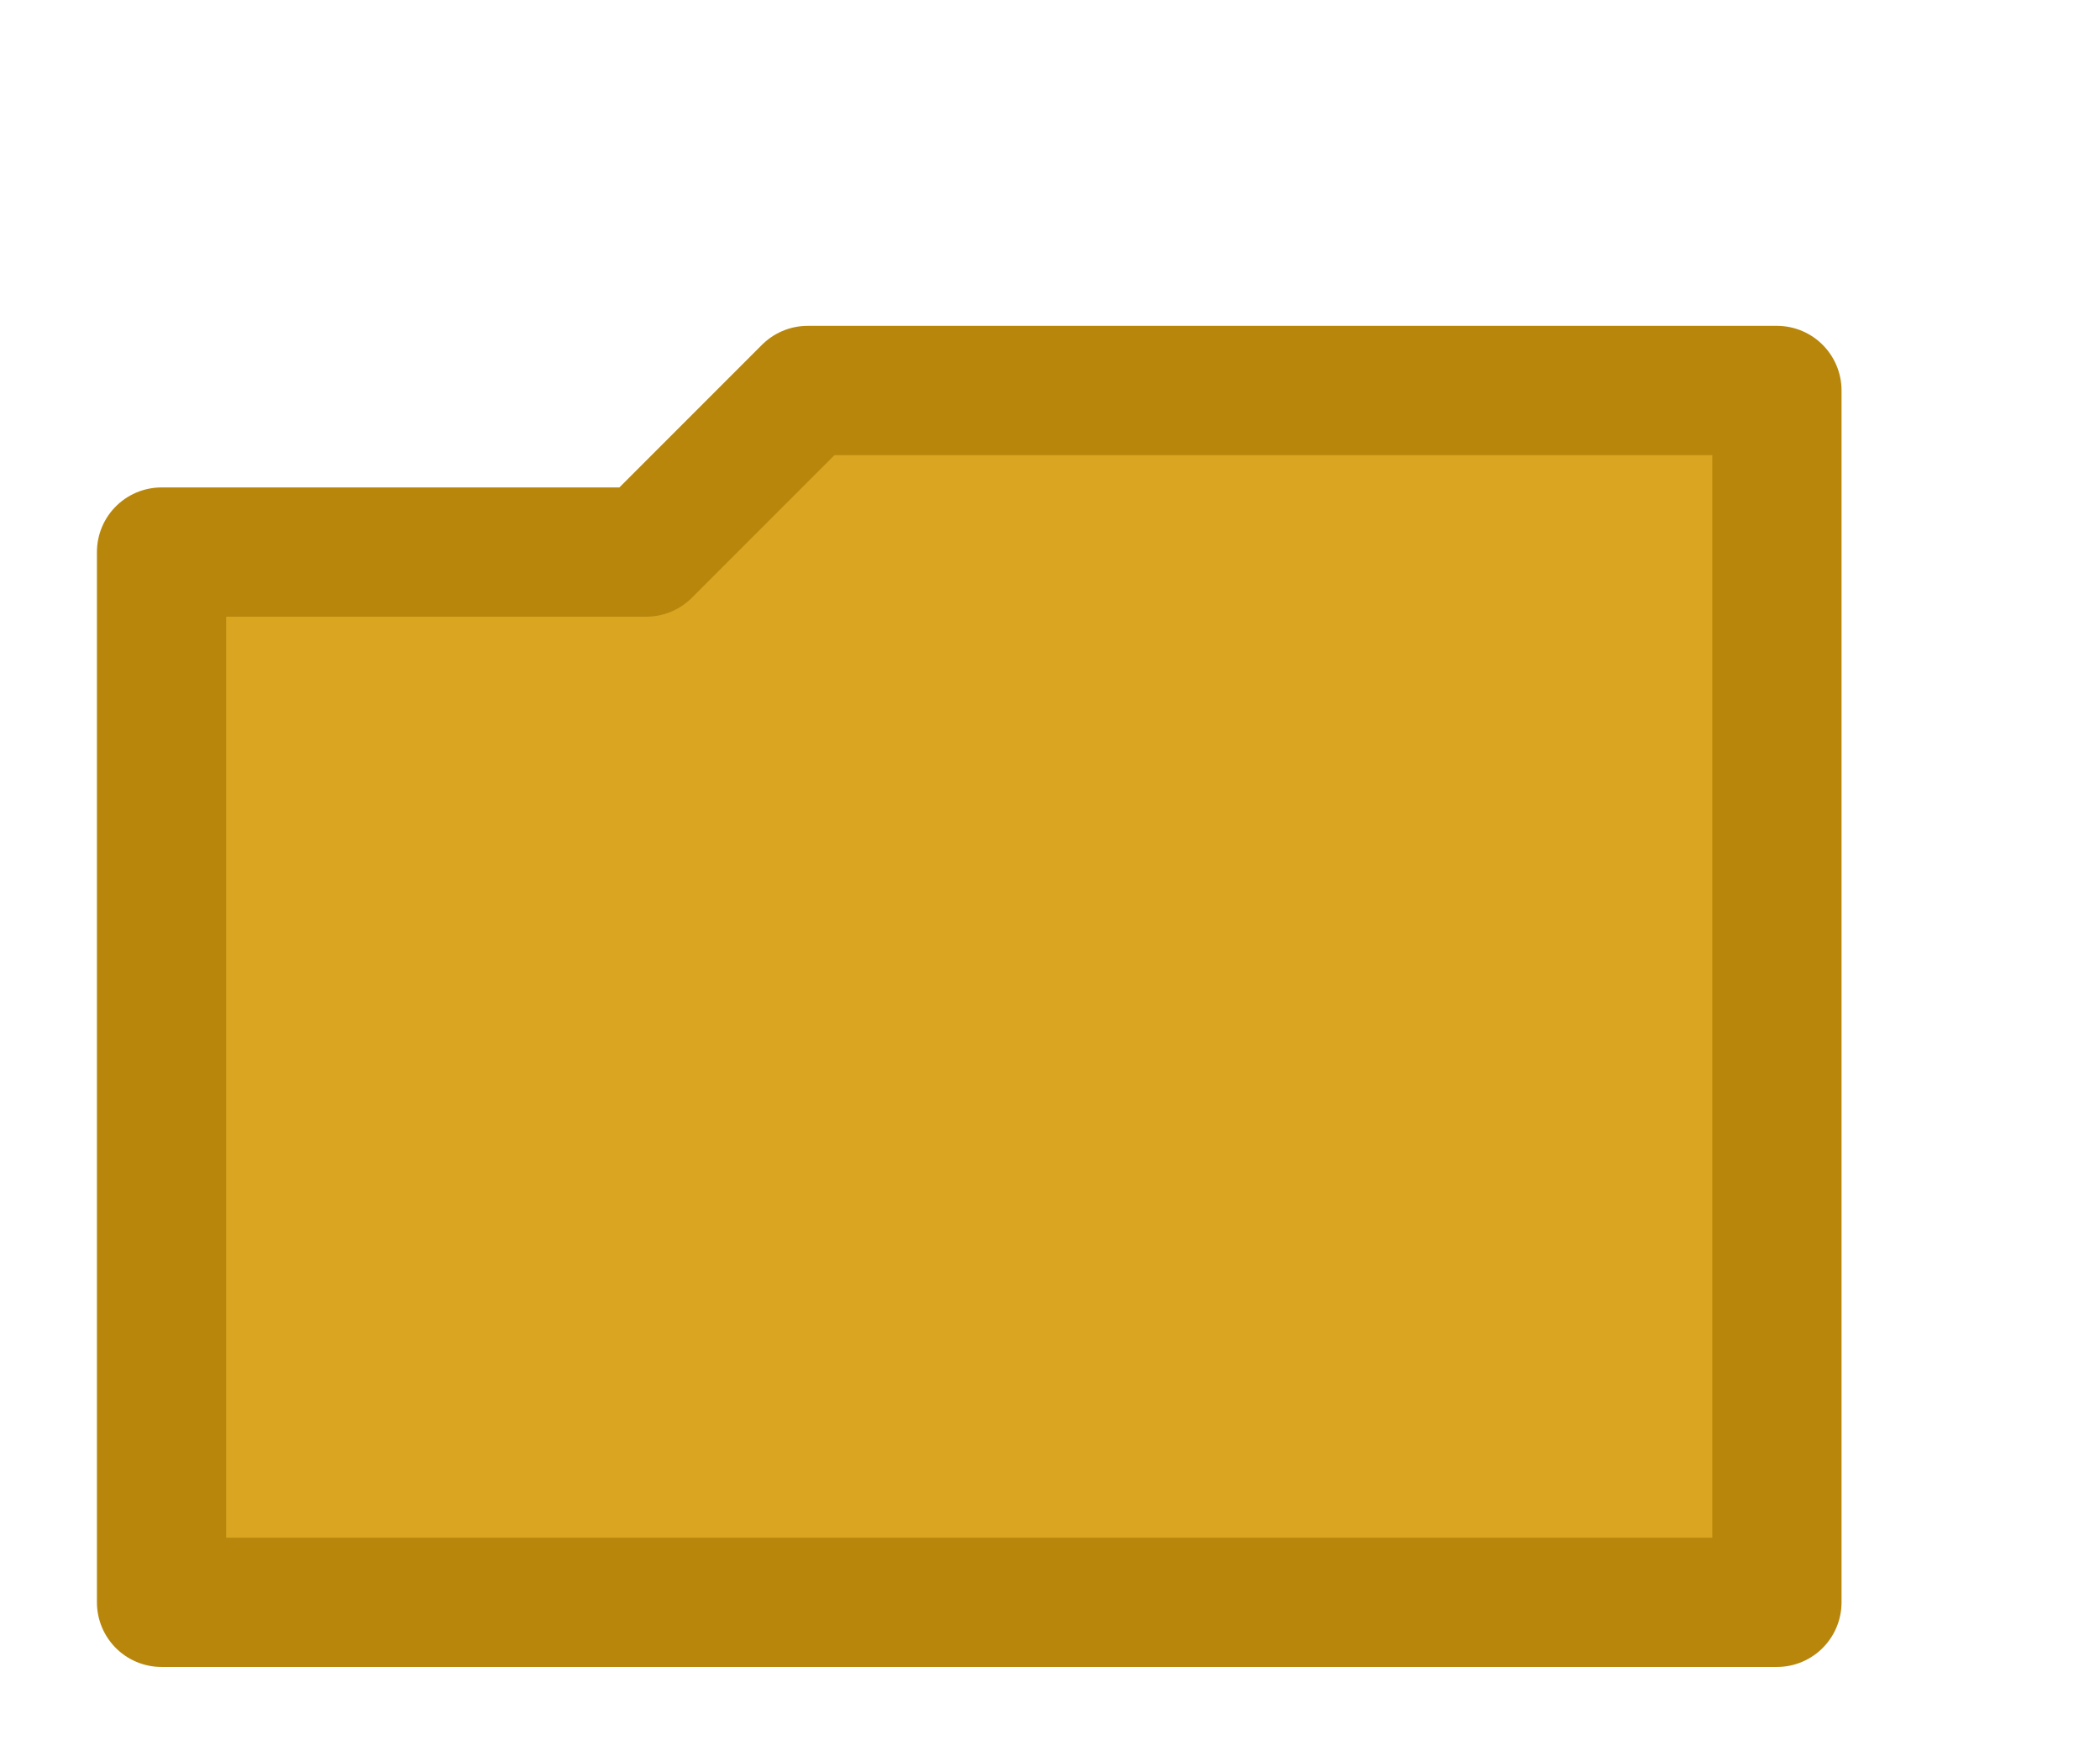
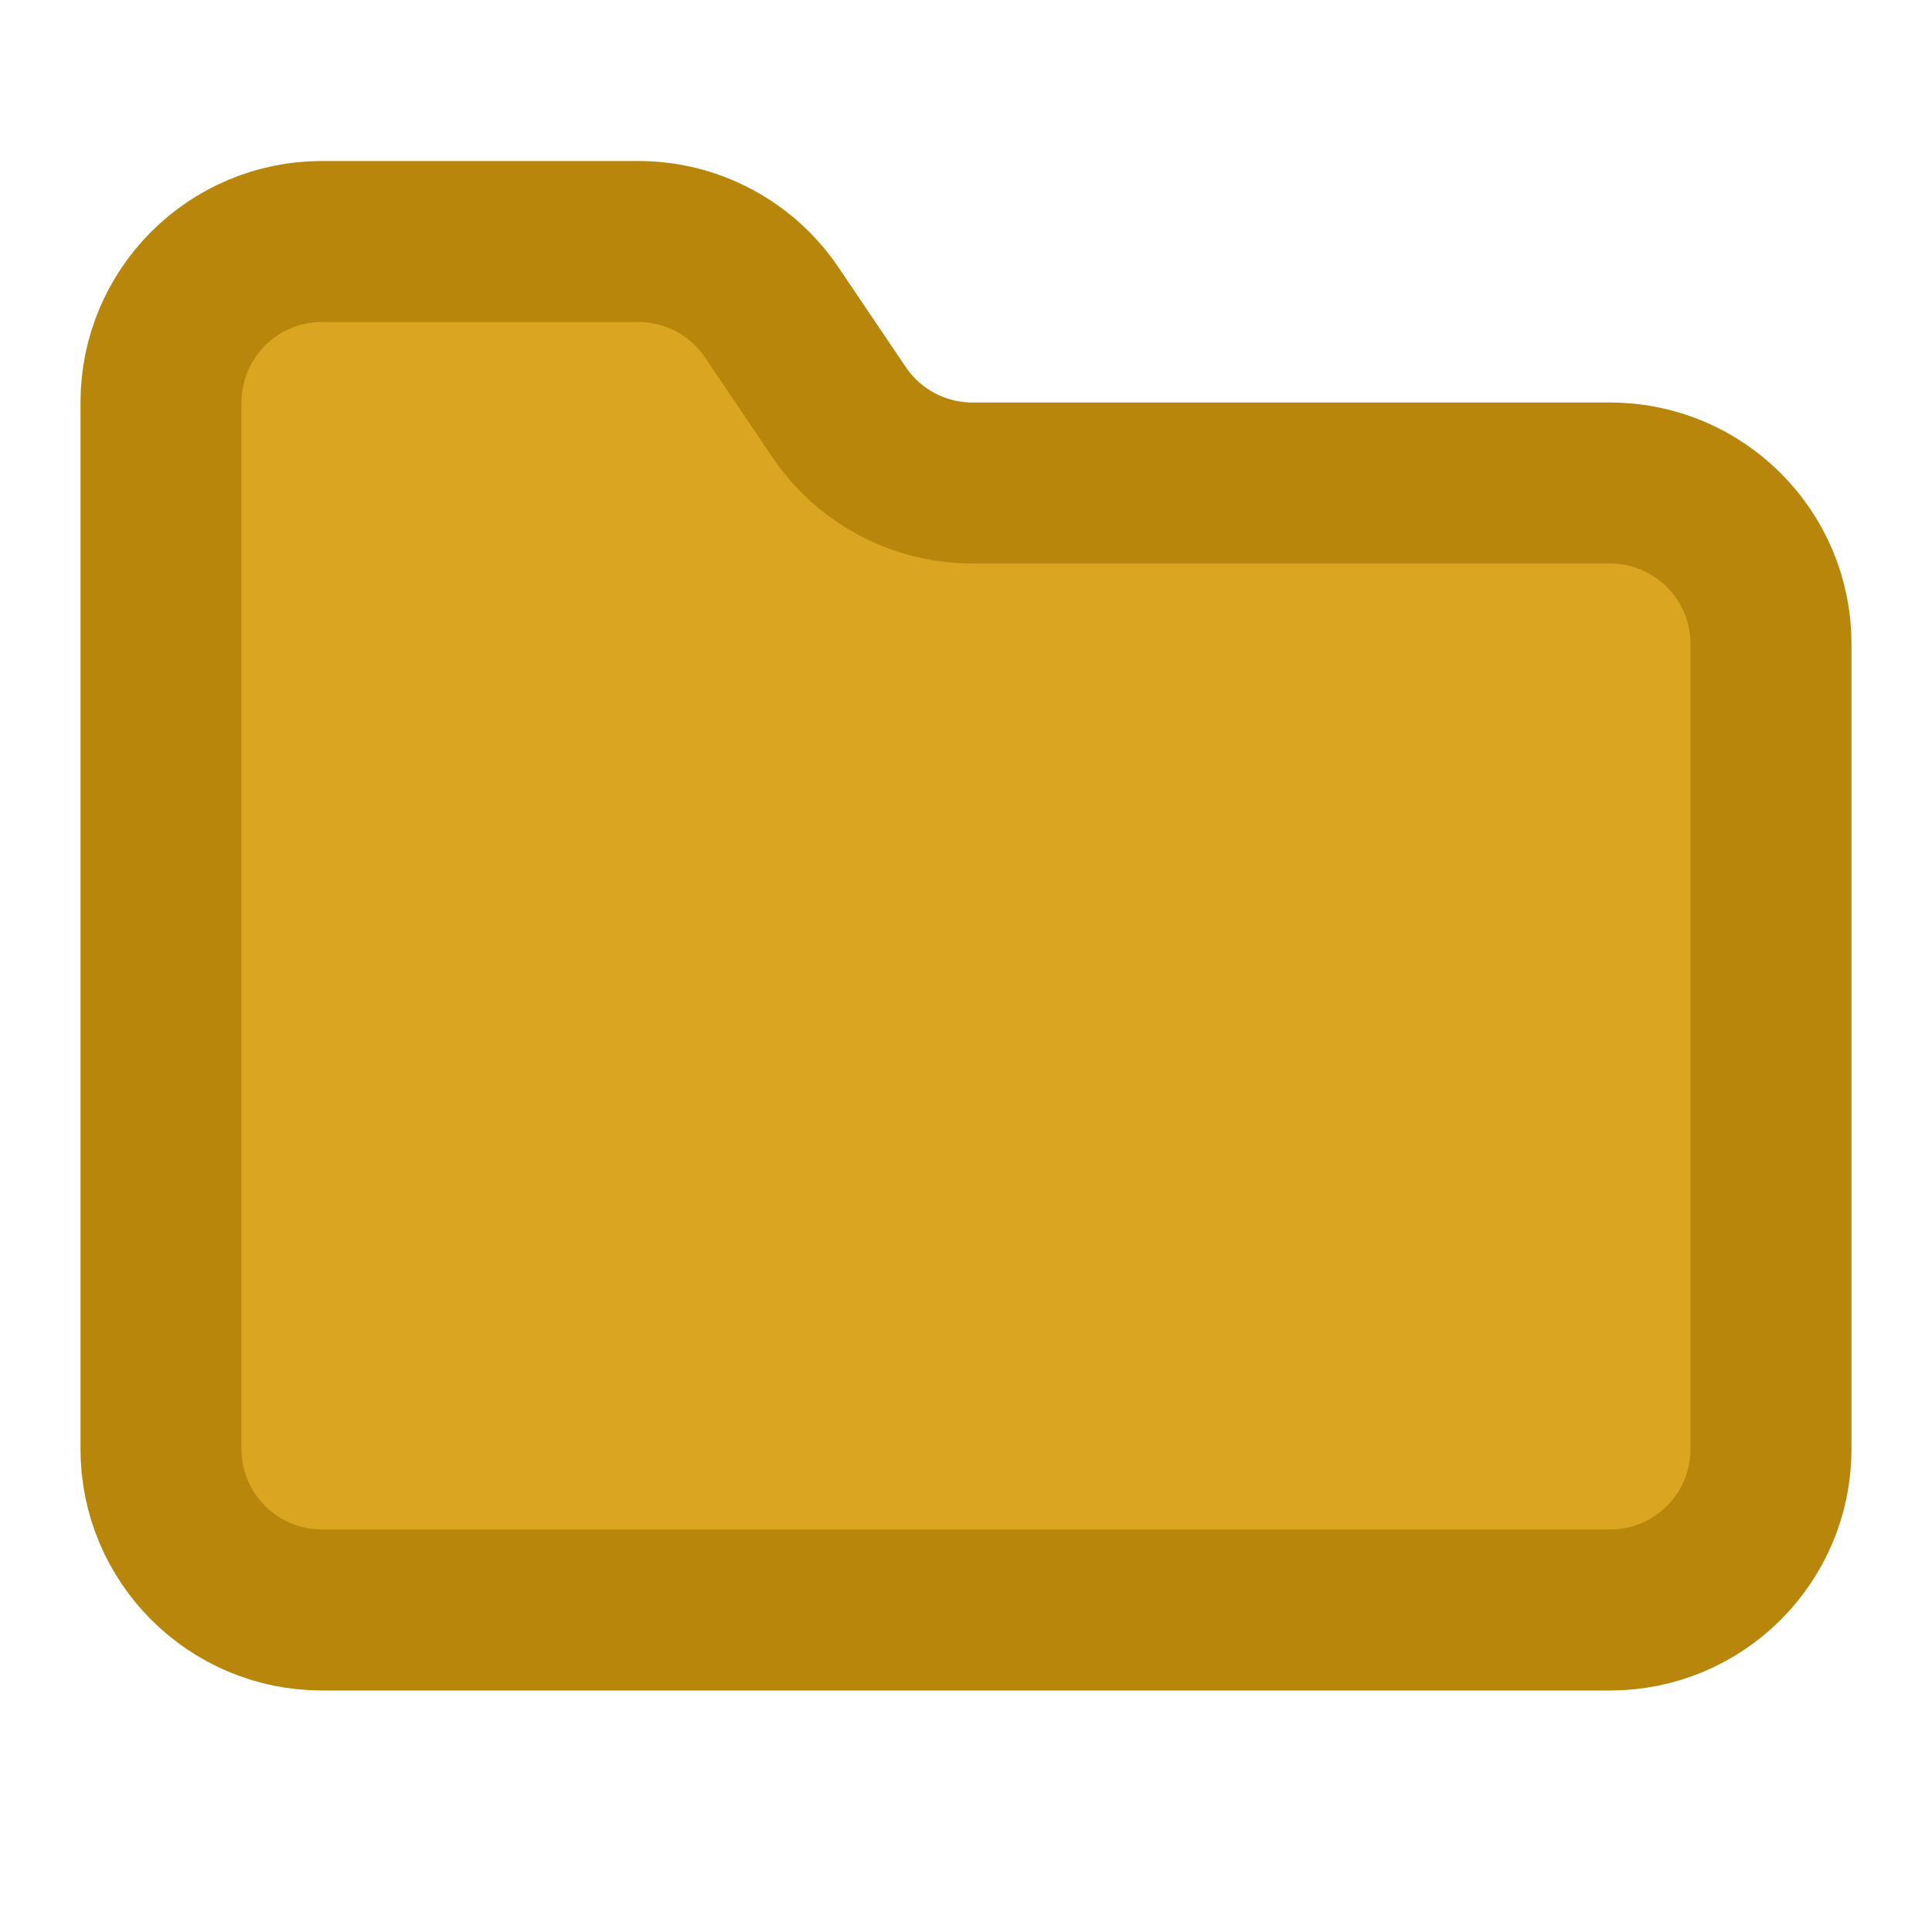
- <svg xmlns="http://www.w3.org/2000/svg" width="120" height="100" viewBox="0 0 130 100">
-   <path d="M10 30           L40 30           L50 20           L110 20           L110 95           L10 95           Z" fill="goldenrod" stroke="darkgoldenrod" stroke-width="8" stroke-linejoin="round" stroke-linecap="round" />
+ <svg xmlns="http://www.w3.org/2000/svg" width="24" height="24" viewBox="0 0 24 24" fill="goldenrod" stroke="darkgoldenrod" stroke-width="2" stroke-linecap="round" stroke-linejoin="round" class="lucide lucide-folder-icon lucide-folder">
+   <path d="M20 20a2 2 0 0 0 2-2V8a2 2 0 0 0-2-2h-7.9a2 2 0 0 1-1.69-.9L9.6 3.9A2 2 0 0 0 7.93 3H4a2 2 0 0 0-2 2v13a2 2 0 0 0 2 2Z" />
</svg>
